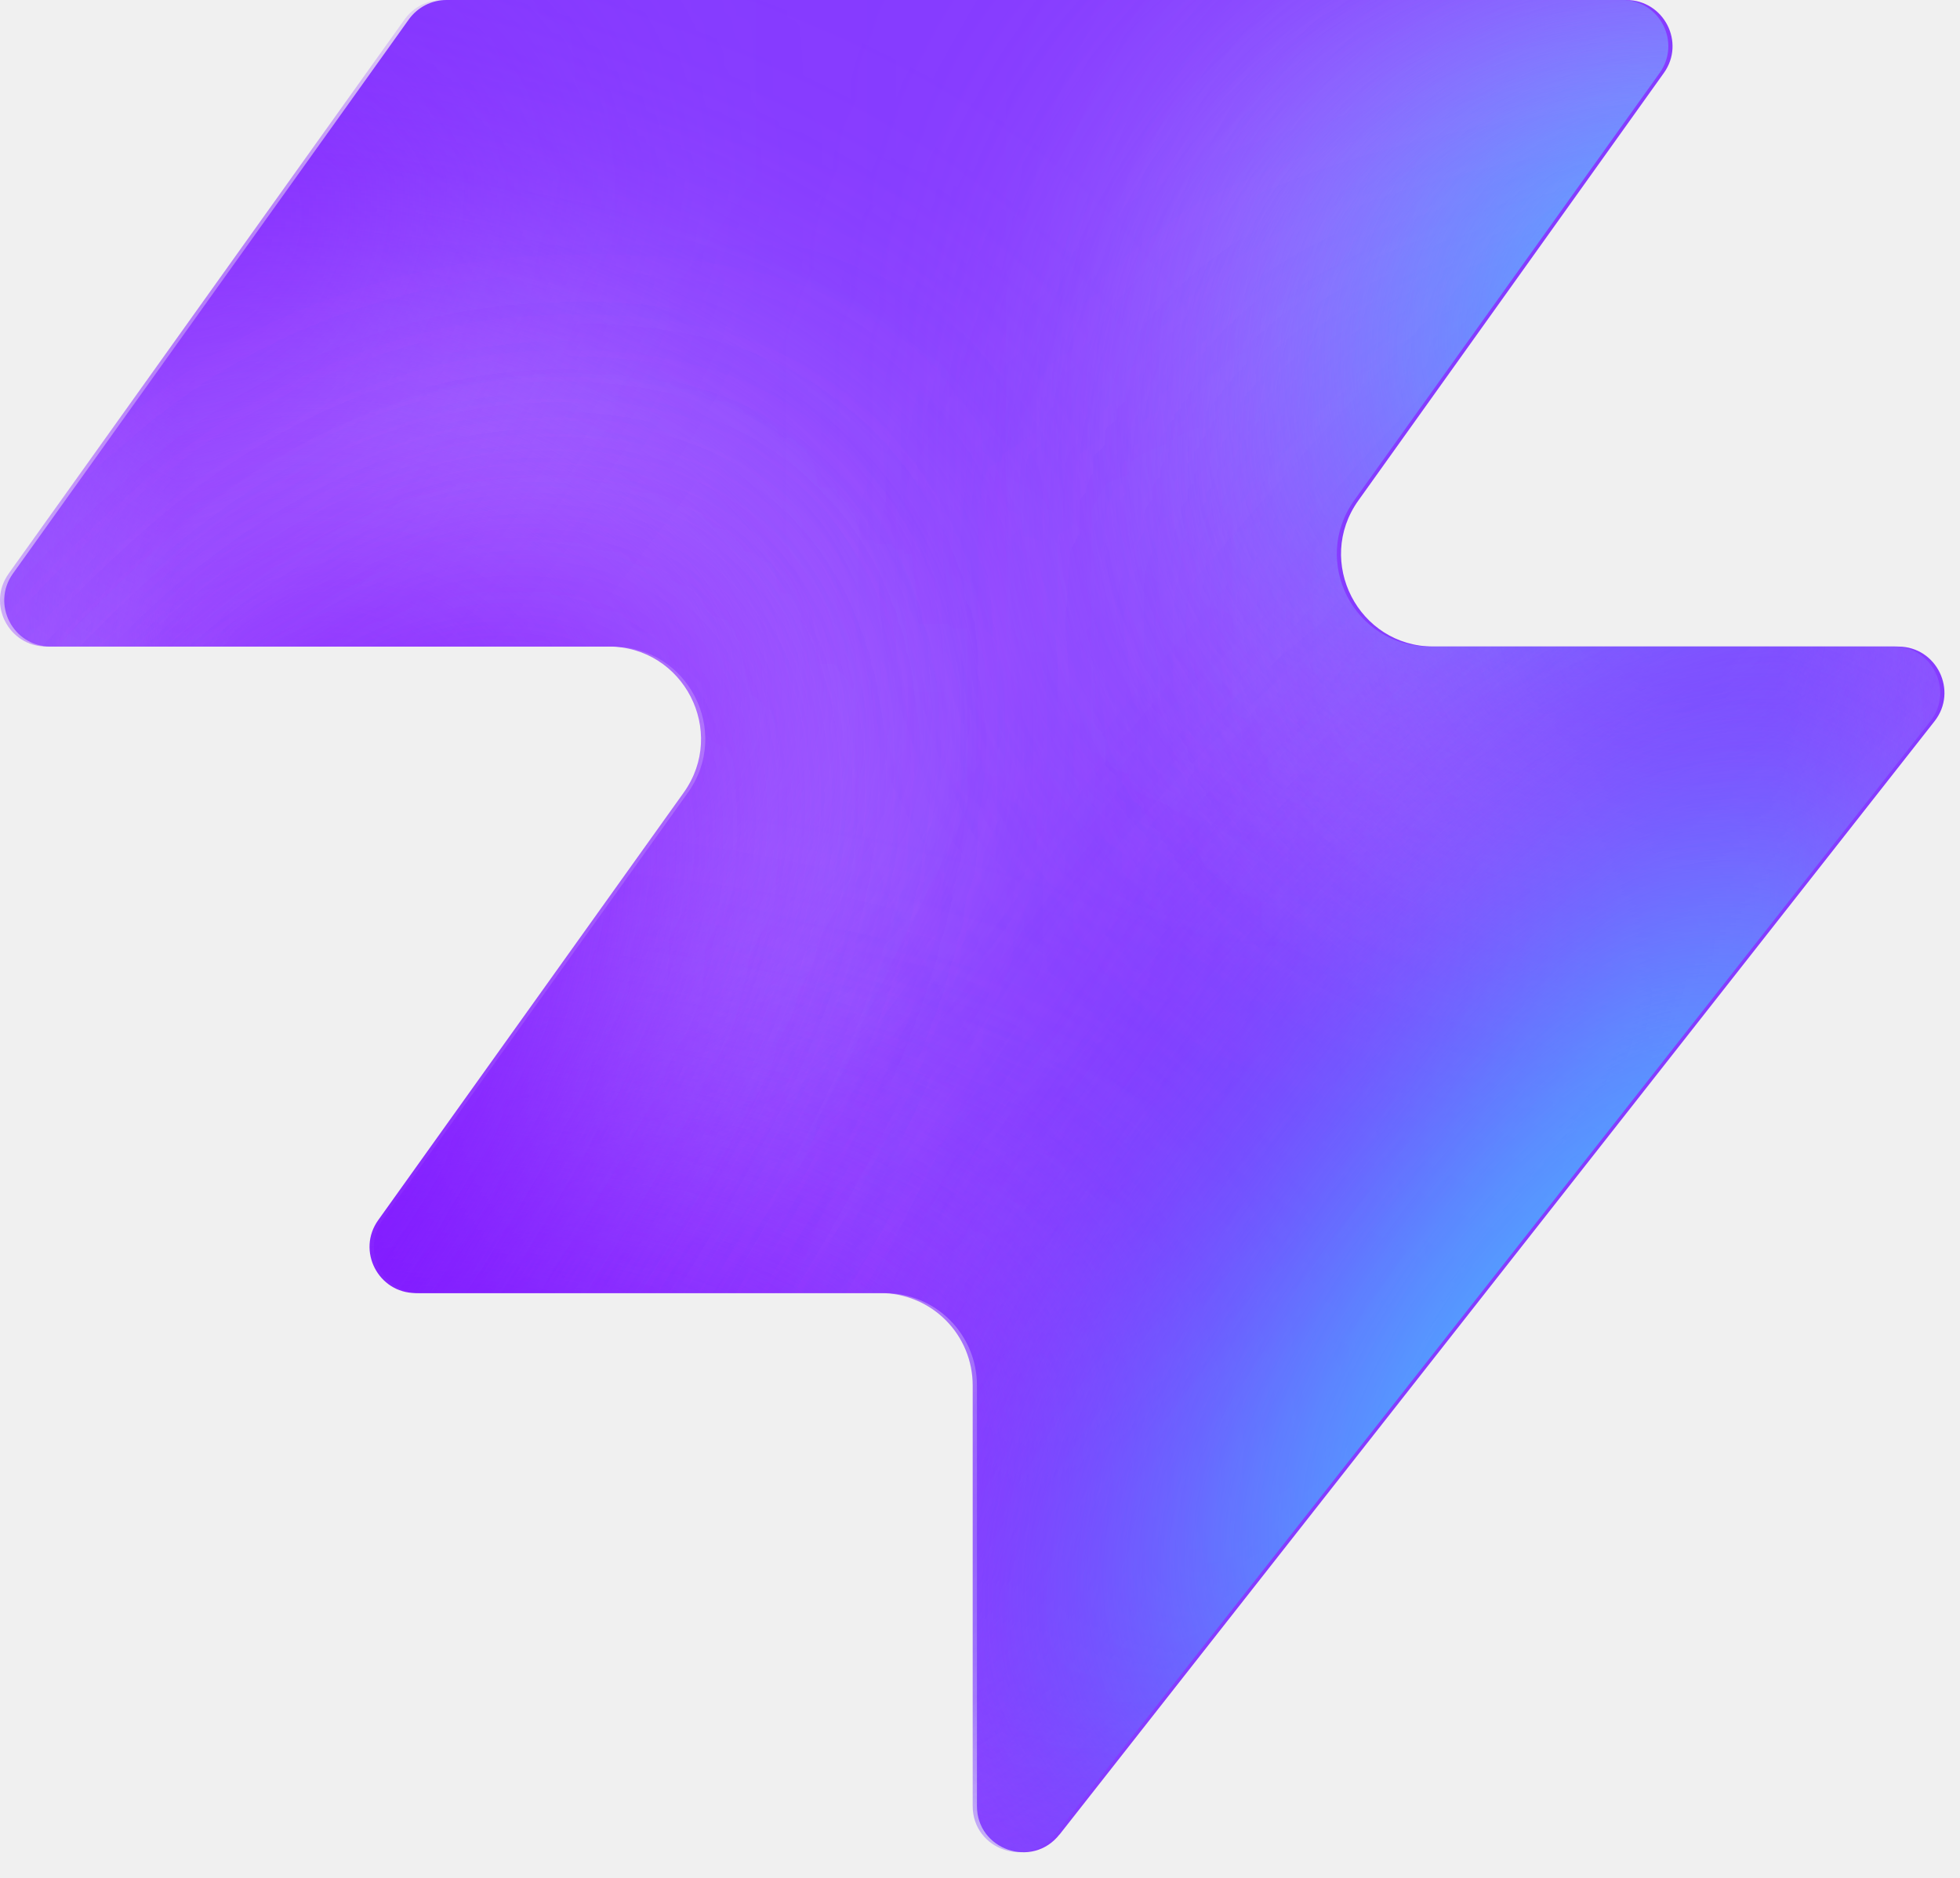
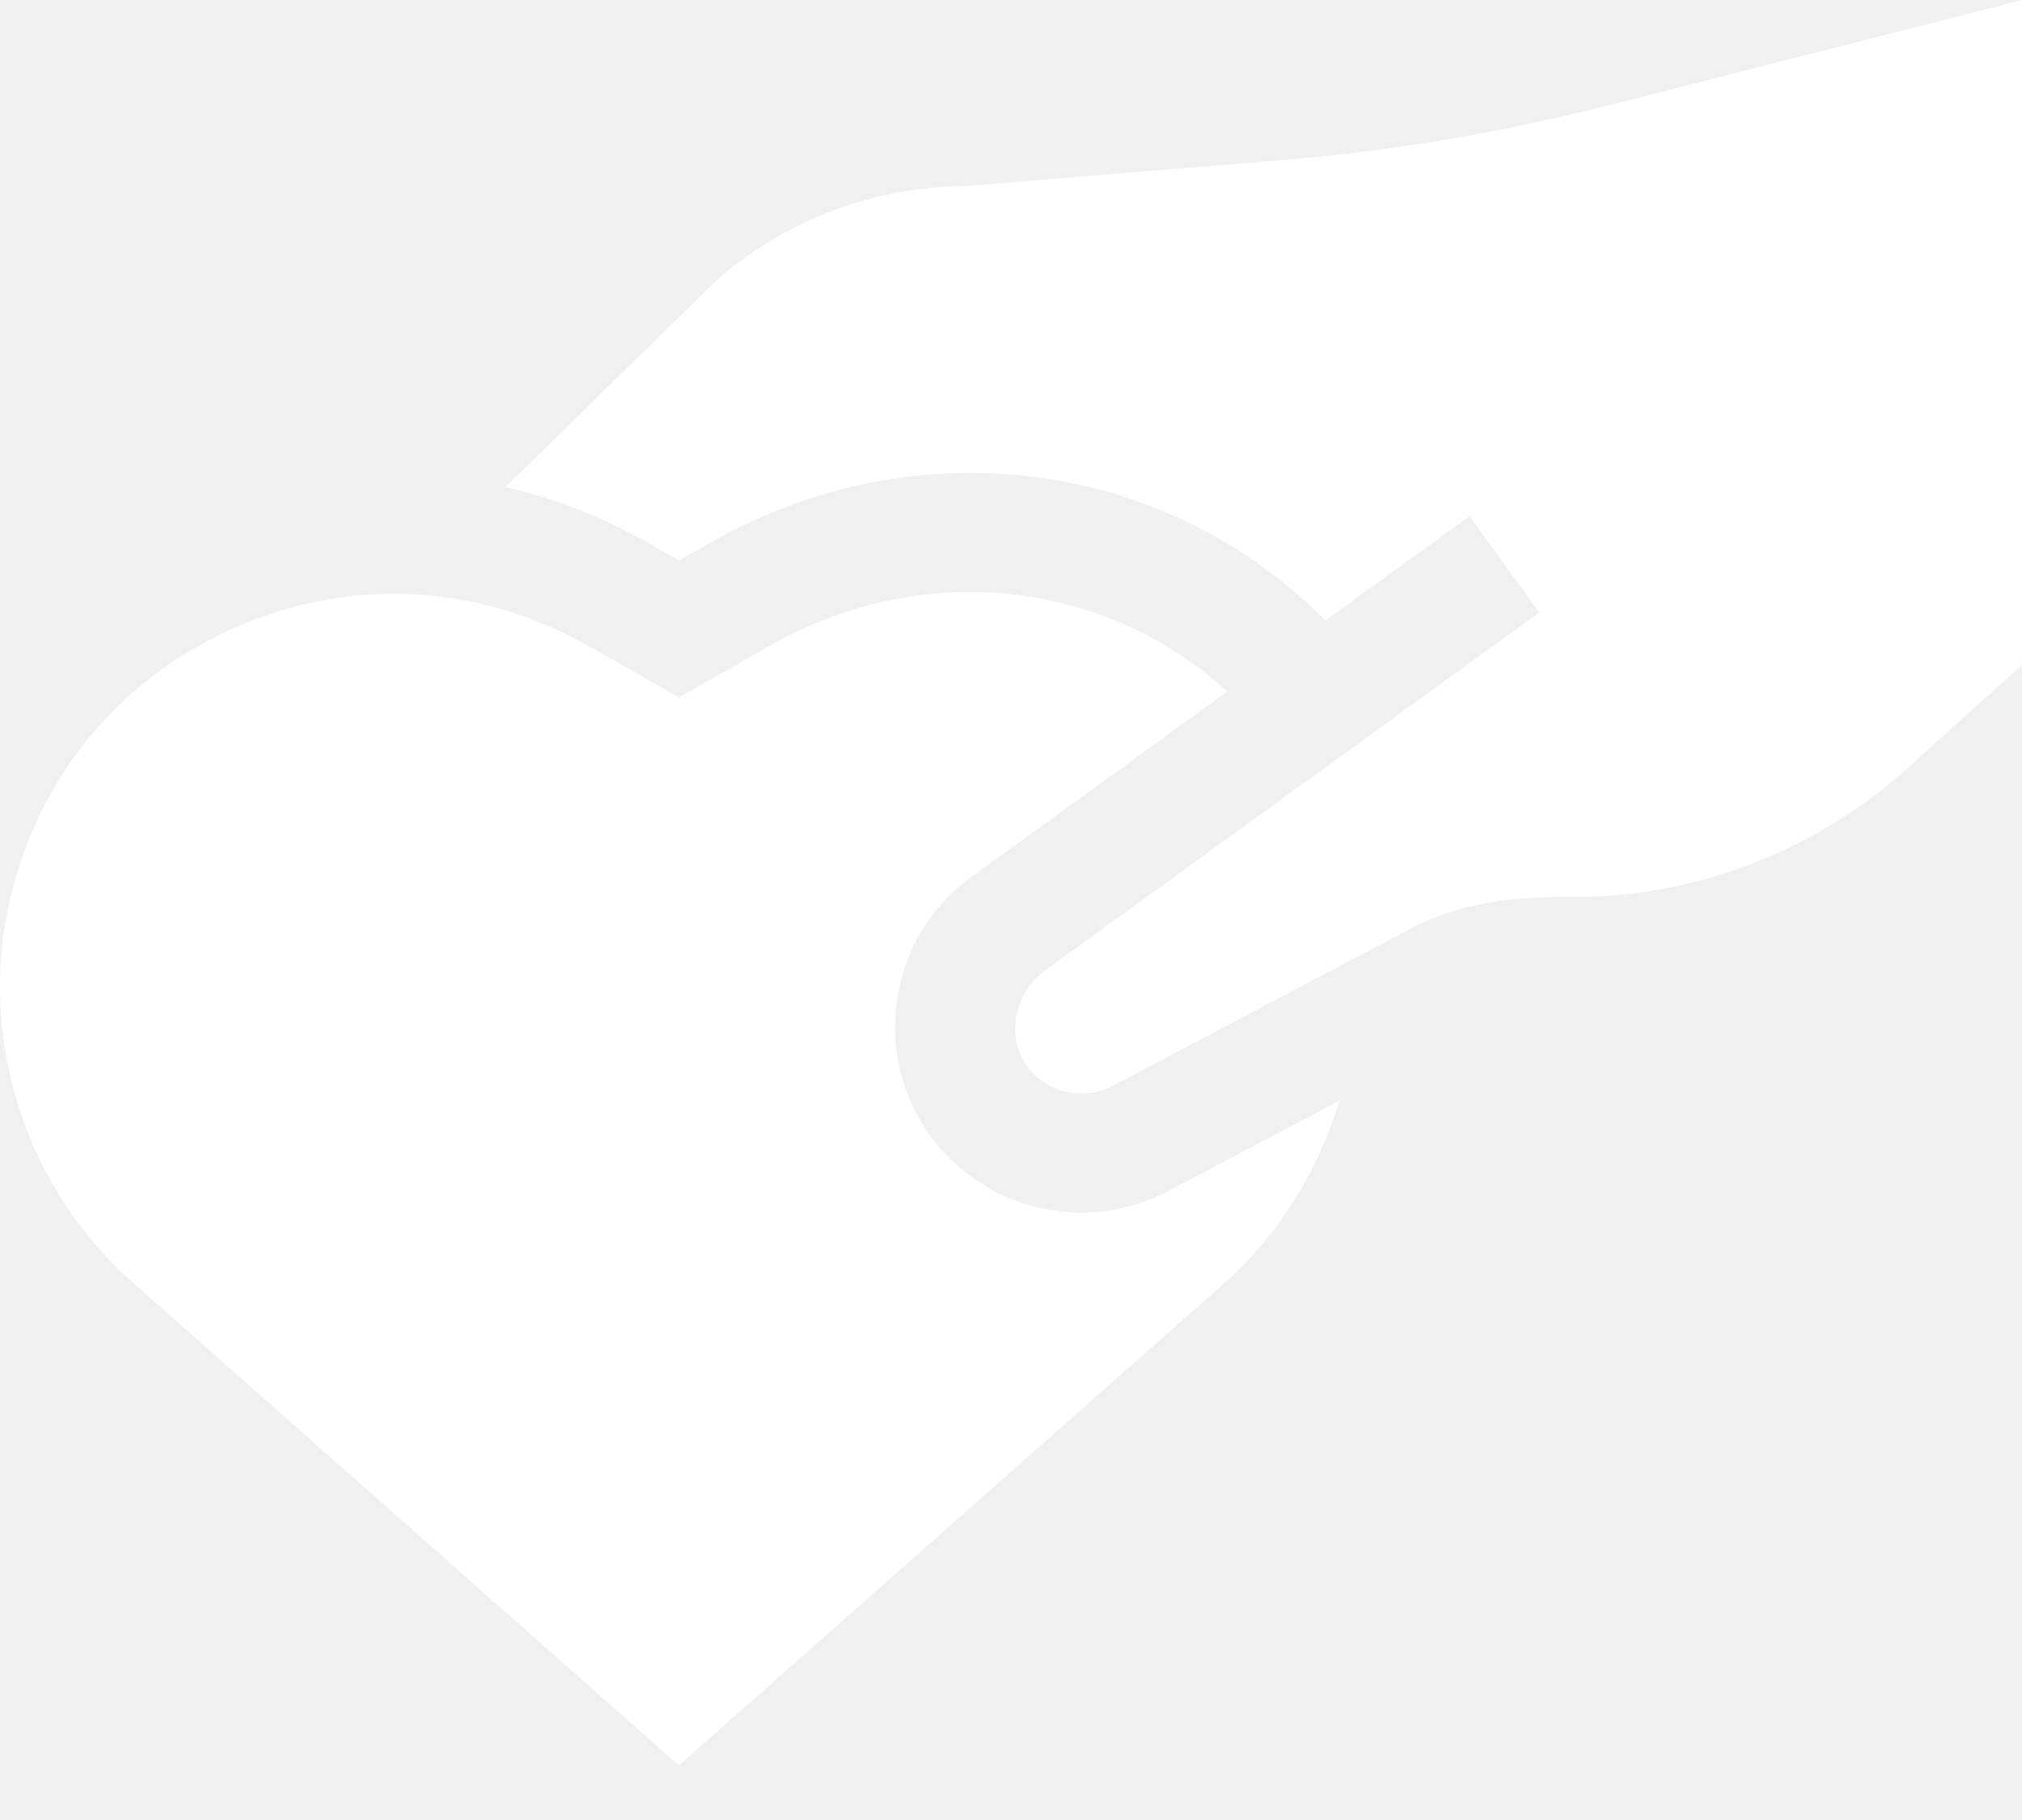
- <svg xmlns="http://www.w3.org/2000/svg" width="48" height="46" fill="none" viewBox="0 0 48 46">
-   <path fill="#863bff" d="M25.946 44.938c-.664.845-2.021.375-2.021-.698V33.937a2.26 2.26 0 0 0-2.262-2.262H10.287c-.92 0-1.456-1.04-.92-1.788l7.48-10.471c1.07-1.497 0-3.578-1.842-3.578H1.237c-.92 0-1.456-1.04-.92-1.788L10.013.474c.214-.297.556-.474.92-.474h28.894c.92 0 1.456 1.04.92 1.788l-7.48 10.471c-1.07 1.498 0 3.579 1.842 3.579h11.377c.943 0 1.473 1.088.89 1.83L25.947 44.94z" style="fill:#863bff;fill:color(display-p3 .525 .23 1);fill-opacity:1" />
-   <mask id="a" width="48" height="46" x="0" y="0" maskUnits="userSpaceOnUse" style="mask-type:alpha">
-     <path fill="#000" d="M25.842 44.938c-.664.844-2.021.375-2.021-.698V33.937a2.26 2.26 0 0 0-2.262-2.262H10.183c-.92 0-1.456-1.04-.92-1.788l7.48-10.471c1.07-1.498 0-3.579-1.842-3.579H1.133c-.92 0-1.456-1.04-.92-1.787L9.91.473c.214-.297.556-.474.92-.474h28.894c.92 0 1.456 1.04.92 1.788l-7.48 10.471c-1.07 1.498 0 3.578 1.842 3.578h11.377c.943 0 1.473 1.088.89 1.832L25.843 44.94z" style="fill:#000;fill-opacity:1" />
-   </mask>
-   <g mask="url(#a)">
-     <g filter="url(#b)">
-       <ellipse cx="5.508" cy="14.704" fill="#ede6ff" rx="5.508" ry="14.704" style="fill:#ede6ff;fill:color(display-p3 .927 .903 1);fill-opacity:1" transform="matrix(.00324 1 1 -.00324 -4.47 31.516)" />
-     </g>
-     <g filter="url(#c)">
-       <ellipse cx="10.399" cy="29.851" fill="#ede6ff" rx="10.399" ry="29.851" style="fill:#ede6ff;fill:color(display-p3 .927 .903 1);fill-opacity:1" transform="matrix(.00324 1 1 -.00324 -39.328 7.883)" />
-     </g>
-     <g filter="url(#d)">
-       <ellipse cx="5.508" cy="30.487" fill="#7e14ff" rx="5.508" ry="30.487" style="fill:#7e14ff;fill:color(display-p3 .492 .077 1);fill-opacity:1" transform="rotate(89.814 -25.913 -14.639)scale(1 -1)" />
-     </g>
-     <g filter="url(#e)">
-       <ellipse cx="5.508" cy="30.599" fill="#7e14ff" rx="5.508" ry="30.599" style="fill:#7e14ff;fill:color(display-p3 .492 .077 1);fill-opacity:1" transform="rotate(89.814 -32.644 -3.334)scale(1 -1)" />
-     </g>
-     <g filter="url(#f)">
-       <ellipse cx="5.508" cy="30.599" fill="#7e14ff" rx="5.508" ry="30.599" style="fill:#7e14ff;fill:color(display-p3 .492 .077 1);fill-opacity:1" transform="matrix(.00324 1 1 -.00324 -34.34 30.47)" />
-     </g>
-     <g filter="url(#g)">
-       <ellipse cx="14.072" cy="22.078" fill="#ede6ff" rx="14.072" ry="22.078" style="fill:#ede6ff;fill:color(display-p3 .927 .903 1);fill-opacity:1" transform="rotate(93.35 24.506 48.493)scale(-1 1)" />
-     </g>
-     <g filter="url(#h)">
-       <ellipse cx="3.47" cy="21.501" fill="#7e14ff" rx="3.47" ry="21.501" style="fill:#7e14ff;fill:color(display-p3 .492 .077 1);fill-opacity:1" transform="rotate(89.009 28.708 47.59)scale(-1 1)" />
-     </g>
-     <g filter="url(#i)">
-       <ellipse cx="3.47" cy="21.501" fill="#7e14ff" rx="3.47" ry="21.501" style="fill:#7e14ff;fill:color(display-p3 .492 .077 1);fill-opacity:1" transform="rotate(89.009 28.708 47.59)scale(-1 1)" />
-     </g>
-     <g filter="url(#j)">
-       <ellipse cx=".387" cy="8.972" fill="#7e14ff" rx="4.407" ry="29.108" style="fill:#7e14ff;fill:color(display-p3 .492 .077 1);fill-opacity:1" transform="rotate(39.51 .387 8.972)" />
-     </g>
-     <g filter="url(#k)">
-       <ellipse cx="47.523" cy="-6.092" fill="#7e14ff" rx="4.407" ry="29.108" style="fill:#7e14ff;fill:color(display-p3 .492 .077 1);fill-opacity:1" transform="rotate(37.892 47.523 -6.092)" />
-     </g>
-     <g filter="url(#l)">
-       <ellipse cx="41.412" cy="6.333" fill="#47bfff" rx="5.971" ry="9.665" style="fill:#47bfff;fill:color(display-p3 .28 .748 1);fill-opacity:1" transform="rotate(37.892 41.412 6.333)" />
-     </g>
-     <g filter="url(#m)">
-       <ellipse cx="-1.879" cy="38.332" fill="#7e14ff" rx="4.407" ry="29.108" style="fill:#7e14ff;fill:color(display-p3 .492 .077 1);fill-opacity:1" transform="rotate(37.892 -1.88 38.332)" />
-     </g>
-     <g filter="url(#n)">
-       <ellipse cx="-1.879" cy="38.332" fill="#7e14ff" rx="4.407" ry="29.108" style="fill:#7e14ff;fill:color(display-p3 .492 .077 1);fill-opacity:1" transform="rotate(37.892 -1.88 38.332)" />
-     </g>
-     <g filter="url(#o)">
-       <ellipse cx="35.651" cy="29.907" fill="#7e14ff" rx="4.407" ry="29.108" style="fill:#7e14ff;fill:color(display-p3 .492 .077 1);fill-opacity:1" transform="rotate(37.892 35.651 29.907)" />
-     </g>
-     <g filter="url(#p)">
-       <ellipse cx="38.418" cy="32.4" fill="#47bfff" rx="5.971" ry="15.297" style="fill:#47bfff;fill:color(display-p3 .28 .748 1);fill-opacity:1" transform="rotate(37.892 38.418 32.4)" />
-     </g>
-   </g>
-   <defs>
-     <filter id="b" width="60.045" height="41.654" x="-19.77" y="16.149" color-interpolation-filters="sRGB" filterUnits="userSpaceOnUse">
-       <feFlood flood-opacity="0" result="BackgroundImageFix" />
-       <feBlend in="SourceGraphic" in2="BackgroundImageFix" result="shape" />
-       <feGaussianBlur result="effect1_foregroundBlur_2002_17158" stdDeviation="7.659" />
-     </filter>
-     <filter id="c" width="90.34" height="51.437" x="-54.613" y="-7.533" color-interpolation-filters="sRGB" filterUnits="userSpaceOnUse">
-       <feFlood flood-opacity="0" result="BackgroundImageFix" />
-       <feBlend in="SourceGraphic" in2="BackgroundImageFix" result="shape" />
-       <feGaussianBlur result="effect1_foregroundBlur_2002_17158" stdDeviation="7.659" />
-     </filter>
-     <filter id="d" width="79.355" height="29.4" x="-49.64" y="2.03" color-interpolation-filters="sRGB" filterUnits="userSpaceOnUse">
-       <feFlood flood-opacity="0" result="BackgroundImageFix" />
-       <feBlend in="SourceGraphic" in2="BackgroundImageFix" result="shape" />
-       <feGaussianBlur result="effect1_foregroundBlur_2002_17158" stdDeviation="4.596" />
-     </filter>
-     <filter id="e" width="79.579" height="29.4" x="-45.045" y="20.029" color-interpolation-filters="sRGB" filterUnits="userSpaceOnUse">
-       <feFlood flood-opacity="0" result="BackgroundImageFix" />
-       <feBlend in="SourceGraphic" in2="BackgroundImageFix" result="shape" />
-       <feGaussianBlur result="effect1_foregroundBlur_2002_17158" stdDeviation="4.596" />
-     </filter>
-     <filter id="f" width="79.579" height="29.4" x="-43.513" y="21.178" color-interpolation-filters="sRGB" filterUnits="userSpaceOnUse">
-       <feFlood flood-opacity="0" result="BackgroundImageFix" />
-       <feBlend in="SourceGraphic" in2="BackgroundImageFix" result="shape" />
-       <feGaussianBlur result="effect1_foregroundBlur_2002_17158" stdDeviation="4.596" />
-     </filter>
-     <filter id="g" width="74.749" height="58.852" x="15.756" y="-17.901" color-interpolation-filters="sRGB" filterUnits="userSpaceOnUse">
-       <feFlood flood-opacity="0" result="BackgroundImageFix" />
-       <feBlend in="SourceGraphic" in2="BackgroundImageFix" result="shape" />
-       <feGaussianBlur result="effect1_foregroundBlur_2002_17158" stdDeviation="7.659" />
-     </filter>
-     <filter id="h" width="61.377" height="25.362" x="23.548" y="2.284" color-interpolation-filters="sRGB" filterUnits="userSpaceOnUse">
-       <feFlood flood-opacity="0" result="BackgroundImageFix" />
-       <feBlend in="SourceGraphic" in2="BackgroundImageFix" result="shape" />
-       <feGaussianBlur result="effect1_foregroundBlur_2002_17158" stdDeviation="4.596" />
-     </filter>
-     <filter id="i" width="61.377" height="25.362" x="23.548" y="2.284" color-interpolation-filters="sRGB" filterUnits="userSpaceOnUse">
-       <feFlood flood-opacity="0" result="BackgroundImageFix" />
-       <feBlend in="SourceGraphic" in2="BackgroundImageFix" result="shape" />
-       <feGaussianBlur result="effect1_foregroundBlur_2002_17158" stdDeviation="4.596" />
-     </filter>
-     <filter id="j" width="56.045" height="63.649" x="-27.636" y="-22.853" color-interpolation-filters="sRGB" filterUnits="userSpaceOnUse">
-       <feFlood flood-opacity="0" result="BackgroundImageFix" />
-       <feBlend in="SourceGraphic" in2="BackgroundImageFix" result="shape" />
-       <feGaussianBlur result="effect1_foregroundBlur_2002_17158" stdDeviation="4.596" />
-     </filter>
-     <filter id="k" width="54.814" height="64.646" x="20.116" y="-38.415" color-interpolation-filters="sRGB" filterUnits="userSpaceOnUse">
-       <feFlood flood-opacity="0" result="BackgroundImageFix" />
-       <feBlend in="SourceGraphic" in2="BackgroundImageFix" result="shape" />
-       <feGaussianBlur result="effect1_foregroundBlur_2002_17158" stdDeviation="4.596" />
-     </filter>
-     <filter id="l" width="33.541" height="35.313" x="24.641" y="-11.323" color-interpolation-filters="sRGB" filterUnits="userSpaceOnUse">
-       <feFlood flood-opacity="0" result="BackgroundImageFix" />
-       <feBlend in="SourceGraphic" in2="BackgroundImageFix" result="shape" />
-       <feGaussianBlur result="effect1_foregroundBlur_2002_17158" stdDeviation="4.596" />
-     </filter>
-     <filter id="m" width="54.814" height="64.646" x="-29.286" y="6.009" color-interpolation-filters="sRGB" filterUnits="userSpaceOnUse">
-       <feFlood flood-opacity="0" result="BackgroundImageFix" />
-       <feBlend in="SourceGraphic" in2="BackgroundImageFix" result="shape" />
-       <feGaussianBlur result="effect1_foregroundBlur_2002_17158" stdDeviation="4.596" />
-     </filter>
-     <filter id="n" width="54.814" height="64.646" x="-29.286" y="6.009" color-interpolation-filters="sRGB" filterUnits="userSpaceOnUse">
-       <feFlood flood-opacity="0" result="BackgroundImageFix" />
-       <feBlend in="SourceGraphic" in2="BackgroundImageFix" result="shape" />
-       <feGaussianBlur result="effect1_foregroundBlur_2002_17158" stdDeviation="4.596" />
-     </filter>
-     <filter id="o" width="54.814" height="64.646" x="8.244" y="-2.416" color-interpolation-filters="sRGB" filterUnits="userSpaceOnUse">
-       <feFlood flood-opacity="0" result="BackgroundImageFix" />
-       <feBlend in="SourceGraphic" in2="BackgroundImageFix" result="shape" />
-       <feGaussianBlur result="effect1_foregroundBlur_2002_17158" stdDeviation="4.596" />
-     </filter>
-     <filter id="p" width="39.409" height="43.623" x="18.713" y="10.588" color-interpolation-filters="sRGB" filterUnits="userSpaceOnUse">
-       <feFlood flood-opacity="0" result="BackgroundImageFix" />
-       <feBlend in="SourceGraphic" in2="BackgroundImageFix" result="shape" />
-       <feGaussianBlur result="effect1_foregroundBlur_2002_17158" stdDeviation="4.596" />
-     </filter>
-   </defs>
+ <svg xmlns="http://www.w3.org/2000/svg" width="20" height="18" viewBox="0 0 20 18" fill="none">
+   <path d="M6.394 5.361L6.716 5.544L7.039 5.361C9.076 4.205 11.54 4.547 13.109 6.138L14.535 5.105L15.225 6.057C15.225 6.057 10.337 9.599 10.333 9.601C10.039 9.814 9.939 10.252 10.163 10.552C10.354 10.807 10.723 10.891 11.007 10.739L11.01 10.737L13.957 9.183C14.457 8.916 15.021 8.873 15.428 8.872C15.455 8.872 15.481 8.872 15.507 8.872C16.812 8.883 18.054 8.385 19.007 7.471L19.02 7.458L20.002 6.575V0L15.912 1.041C14.843 1.313 13.743 1.497 12.644 1.587L9.548 1.84C8.653 1.846 7.787 2.169 7.108 2.752L5 4.818C5.48 4.927 5.949 5.108 6.394 5.361Z" fill="#FFFFFF" />
+   <path d="M13.25 10.885L11.559 11.777C11.288 11.922 10.992 11.992 10.699 11.992C10.132 11.992 9.574 11.732 9.219 11.255C8.915 10.848 8.795 10.348 8.88 9.848C8.965 9.351 9.241 8.921 9.657 8.638L12.139 6.84C10.938 5.735 9.128 5.527 7.617 6.384L6.715 6.897L5.812 6.384C5.212 6.044 4.555 5.872 3.895 5.872C3.345 5.872 2.793 5.992 2.27 6.231C1.12 6.758 0.319 7.772 0.073 9.013C-0.194 10.366 0.281 11.773 1.314 12.685L6.715 17.46L12.116 12.685C12.643 12.22 13.036 11.585 13.25 10.885Z" fill="#FFFFFF" />
</svg>
